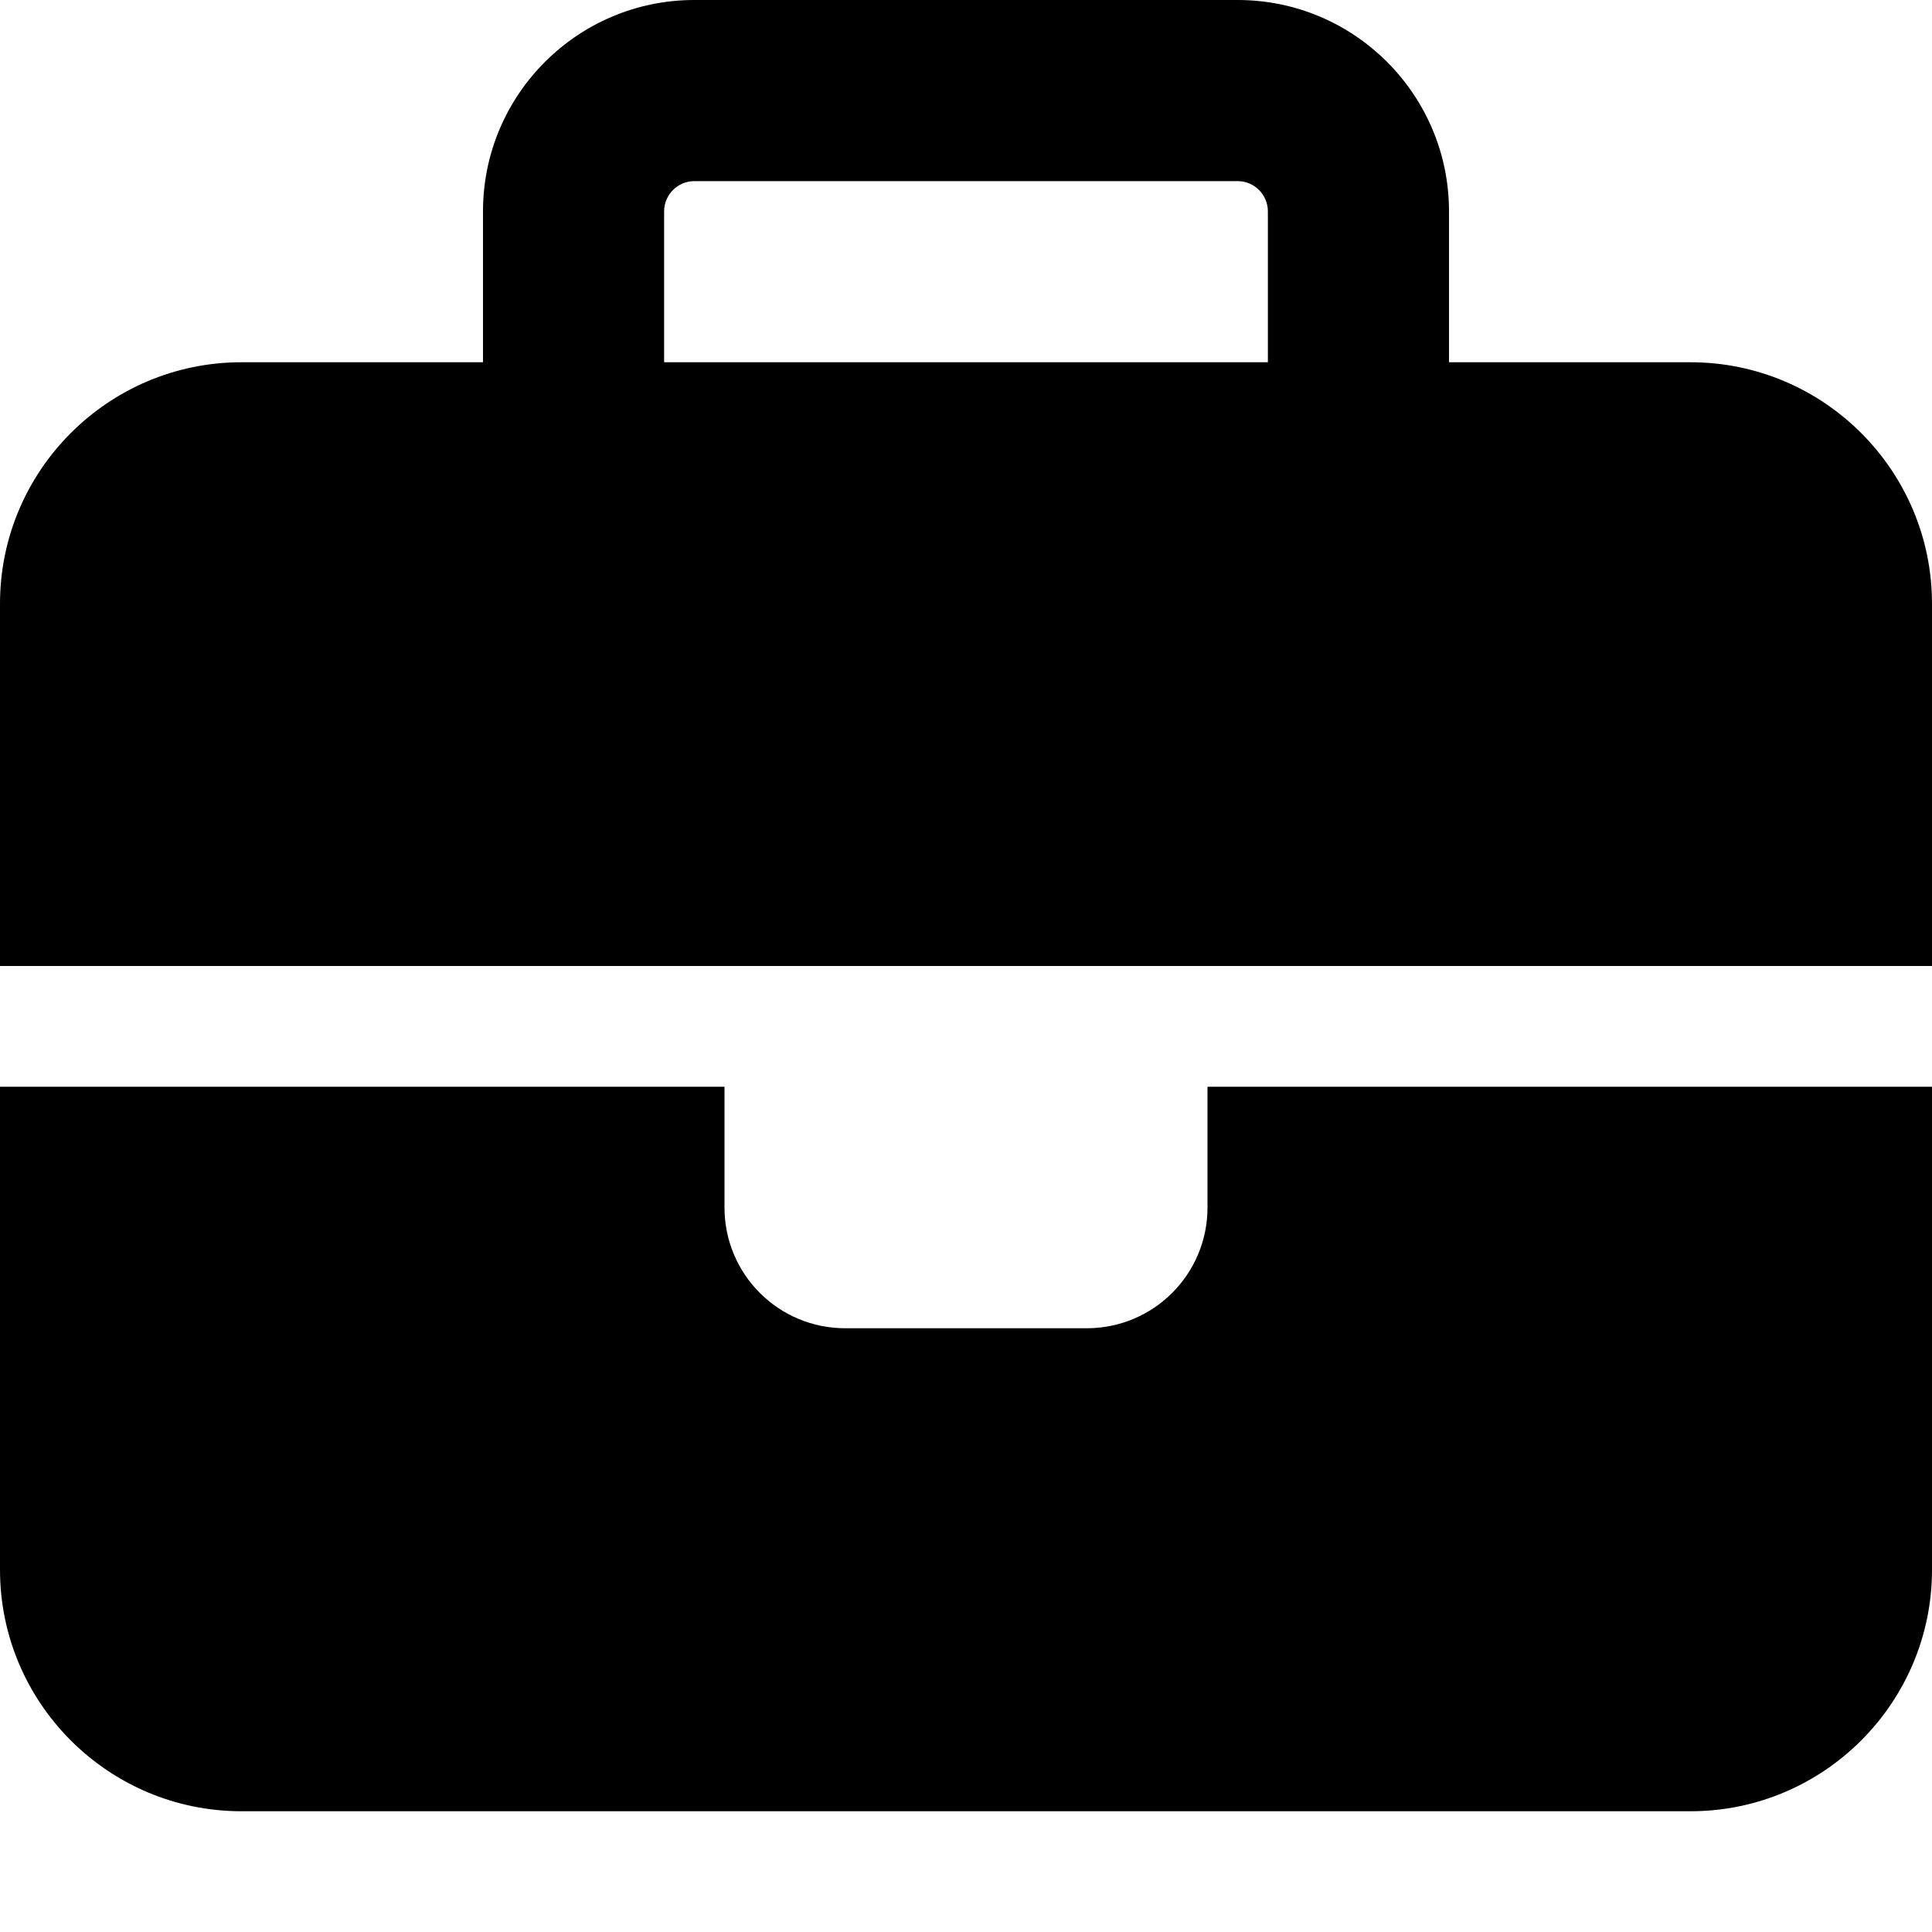
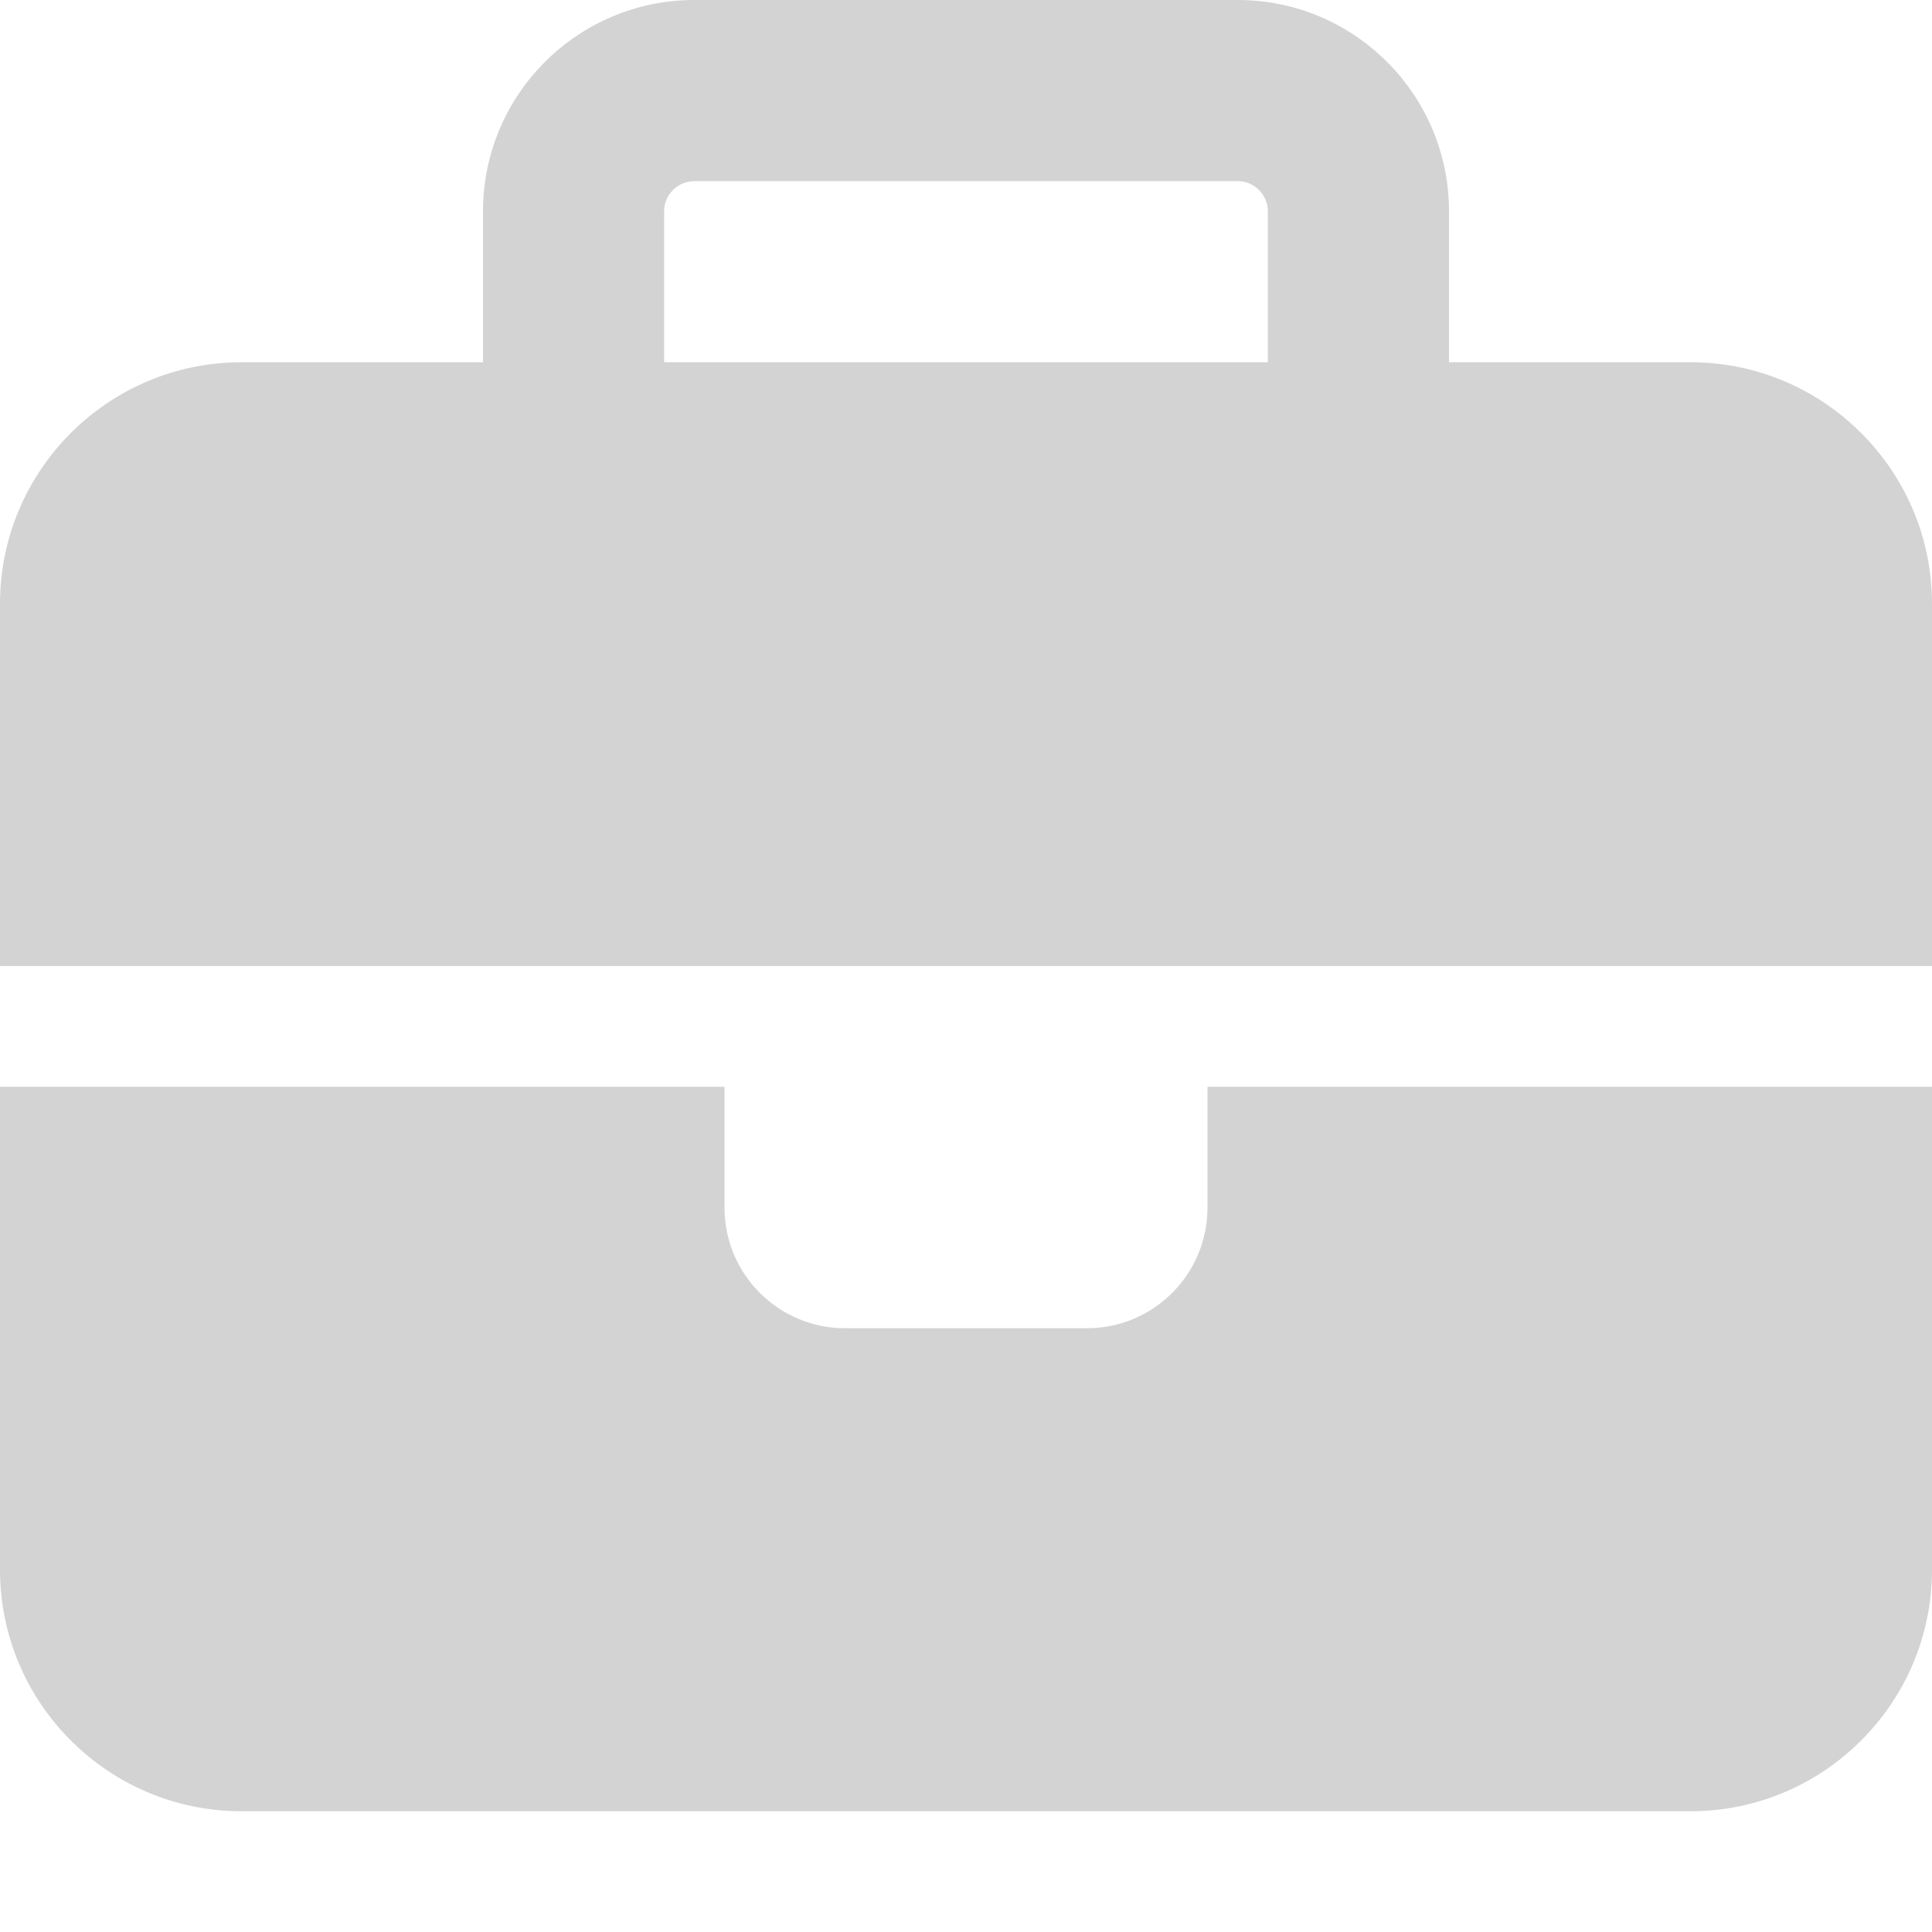
- <svg xmlns="http://www.w3.org/2000/svg" viewBox="0 0 512 512">
+ <svg xmlns="http://www.w3.org/2000/svg" viewBox="0 0 512 512" fill="#d3d3d3">
  <path d="M184 48l144 0c4.4 0 8 3.6 8 8l0 40L176 96l0-40c0-4.4 3.6-8 8-8zm-56 8l0 40L64 96C28.7 96 0 124.7 0 160l0 96 192 0 128 0 192 0 0-96c0-35.3-28.7-64-64-64l-64 0 0-40c0-30.9-25.1-56-56-56L184 0c-30.9 0-56 25.1-56 56zM512 288l-192 0 0 32c0 17.7-14.3 32-32 32l-64 0c-17.7 0-32-14.3-32-32l0-32L0 288 0 416c0 35.3 28.7 64 64 64l384 0c35.3 0 64-28.7 64-64l0-128z" />
</svg>
